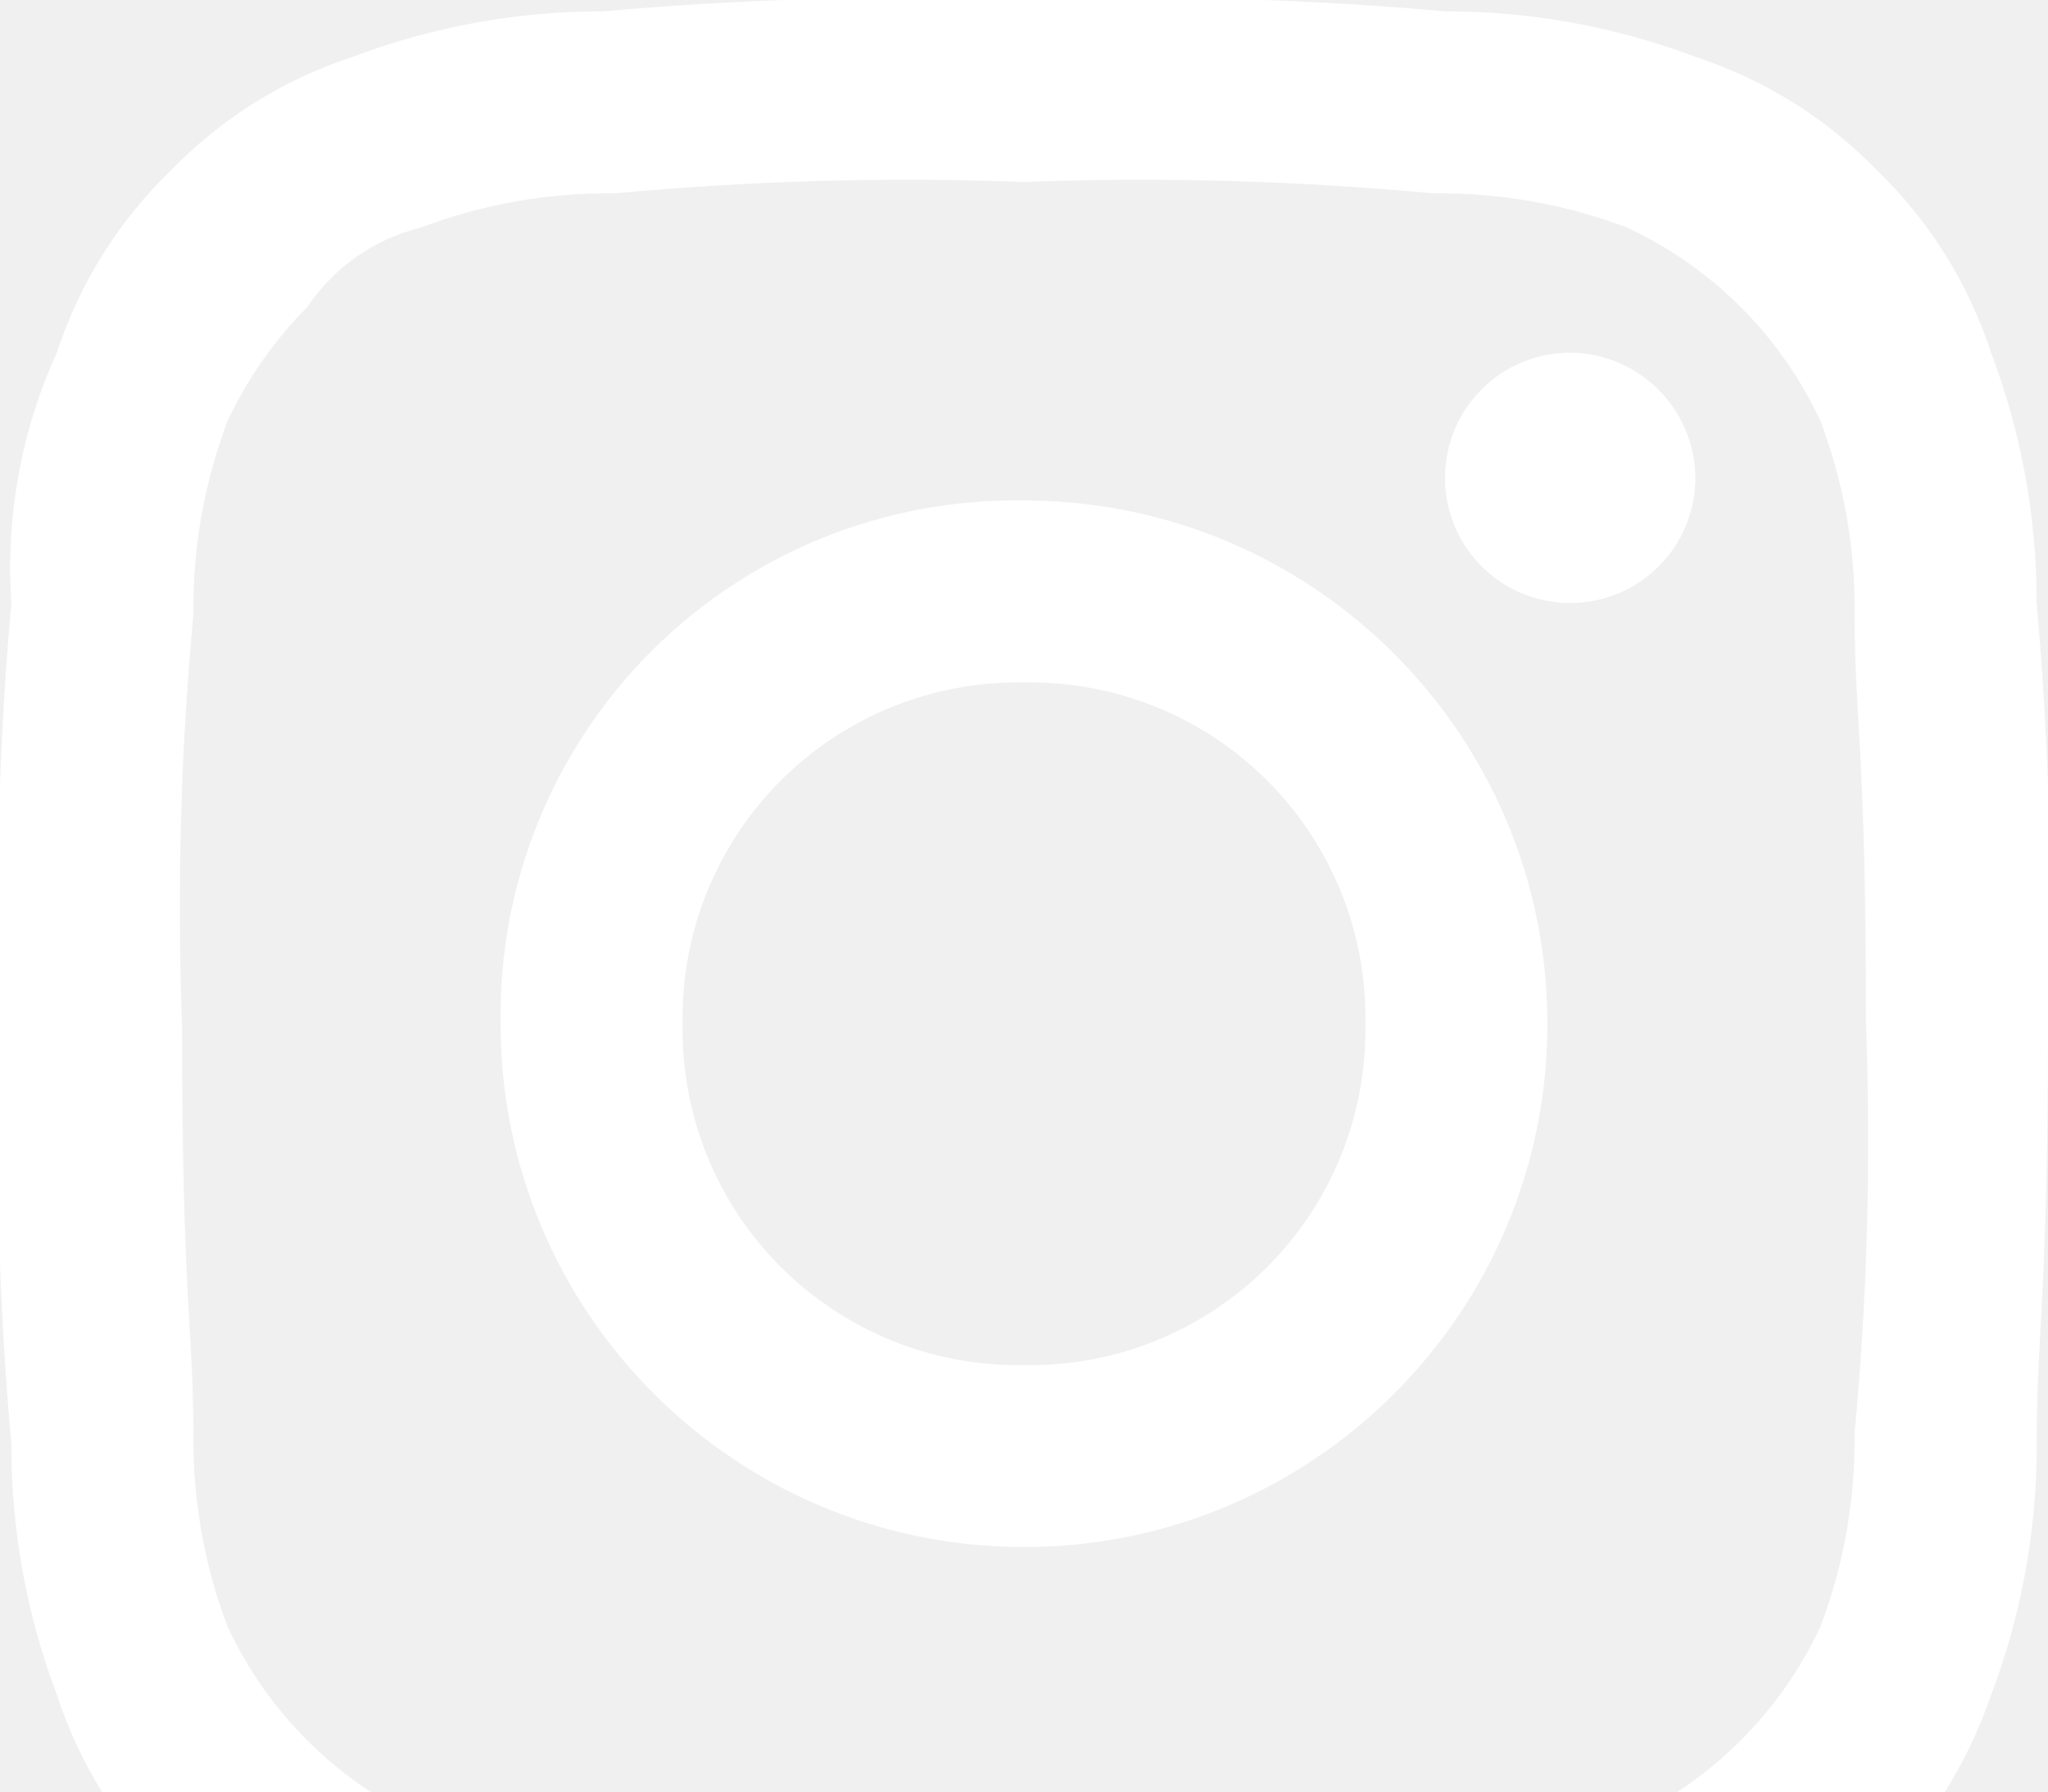
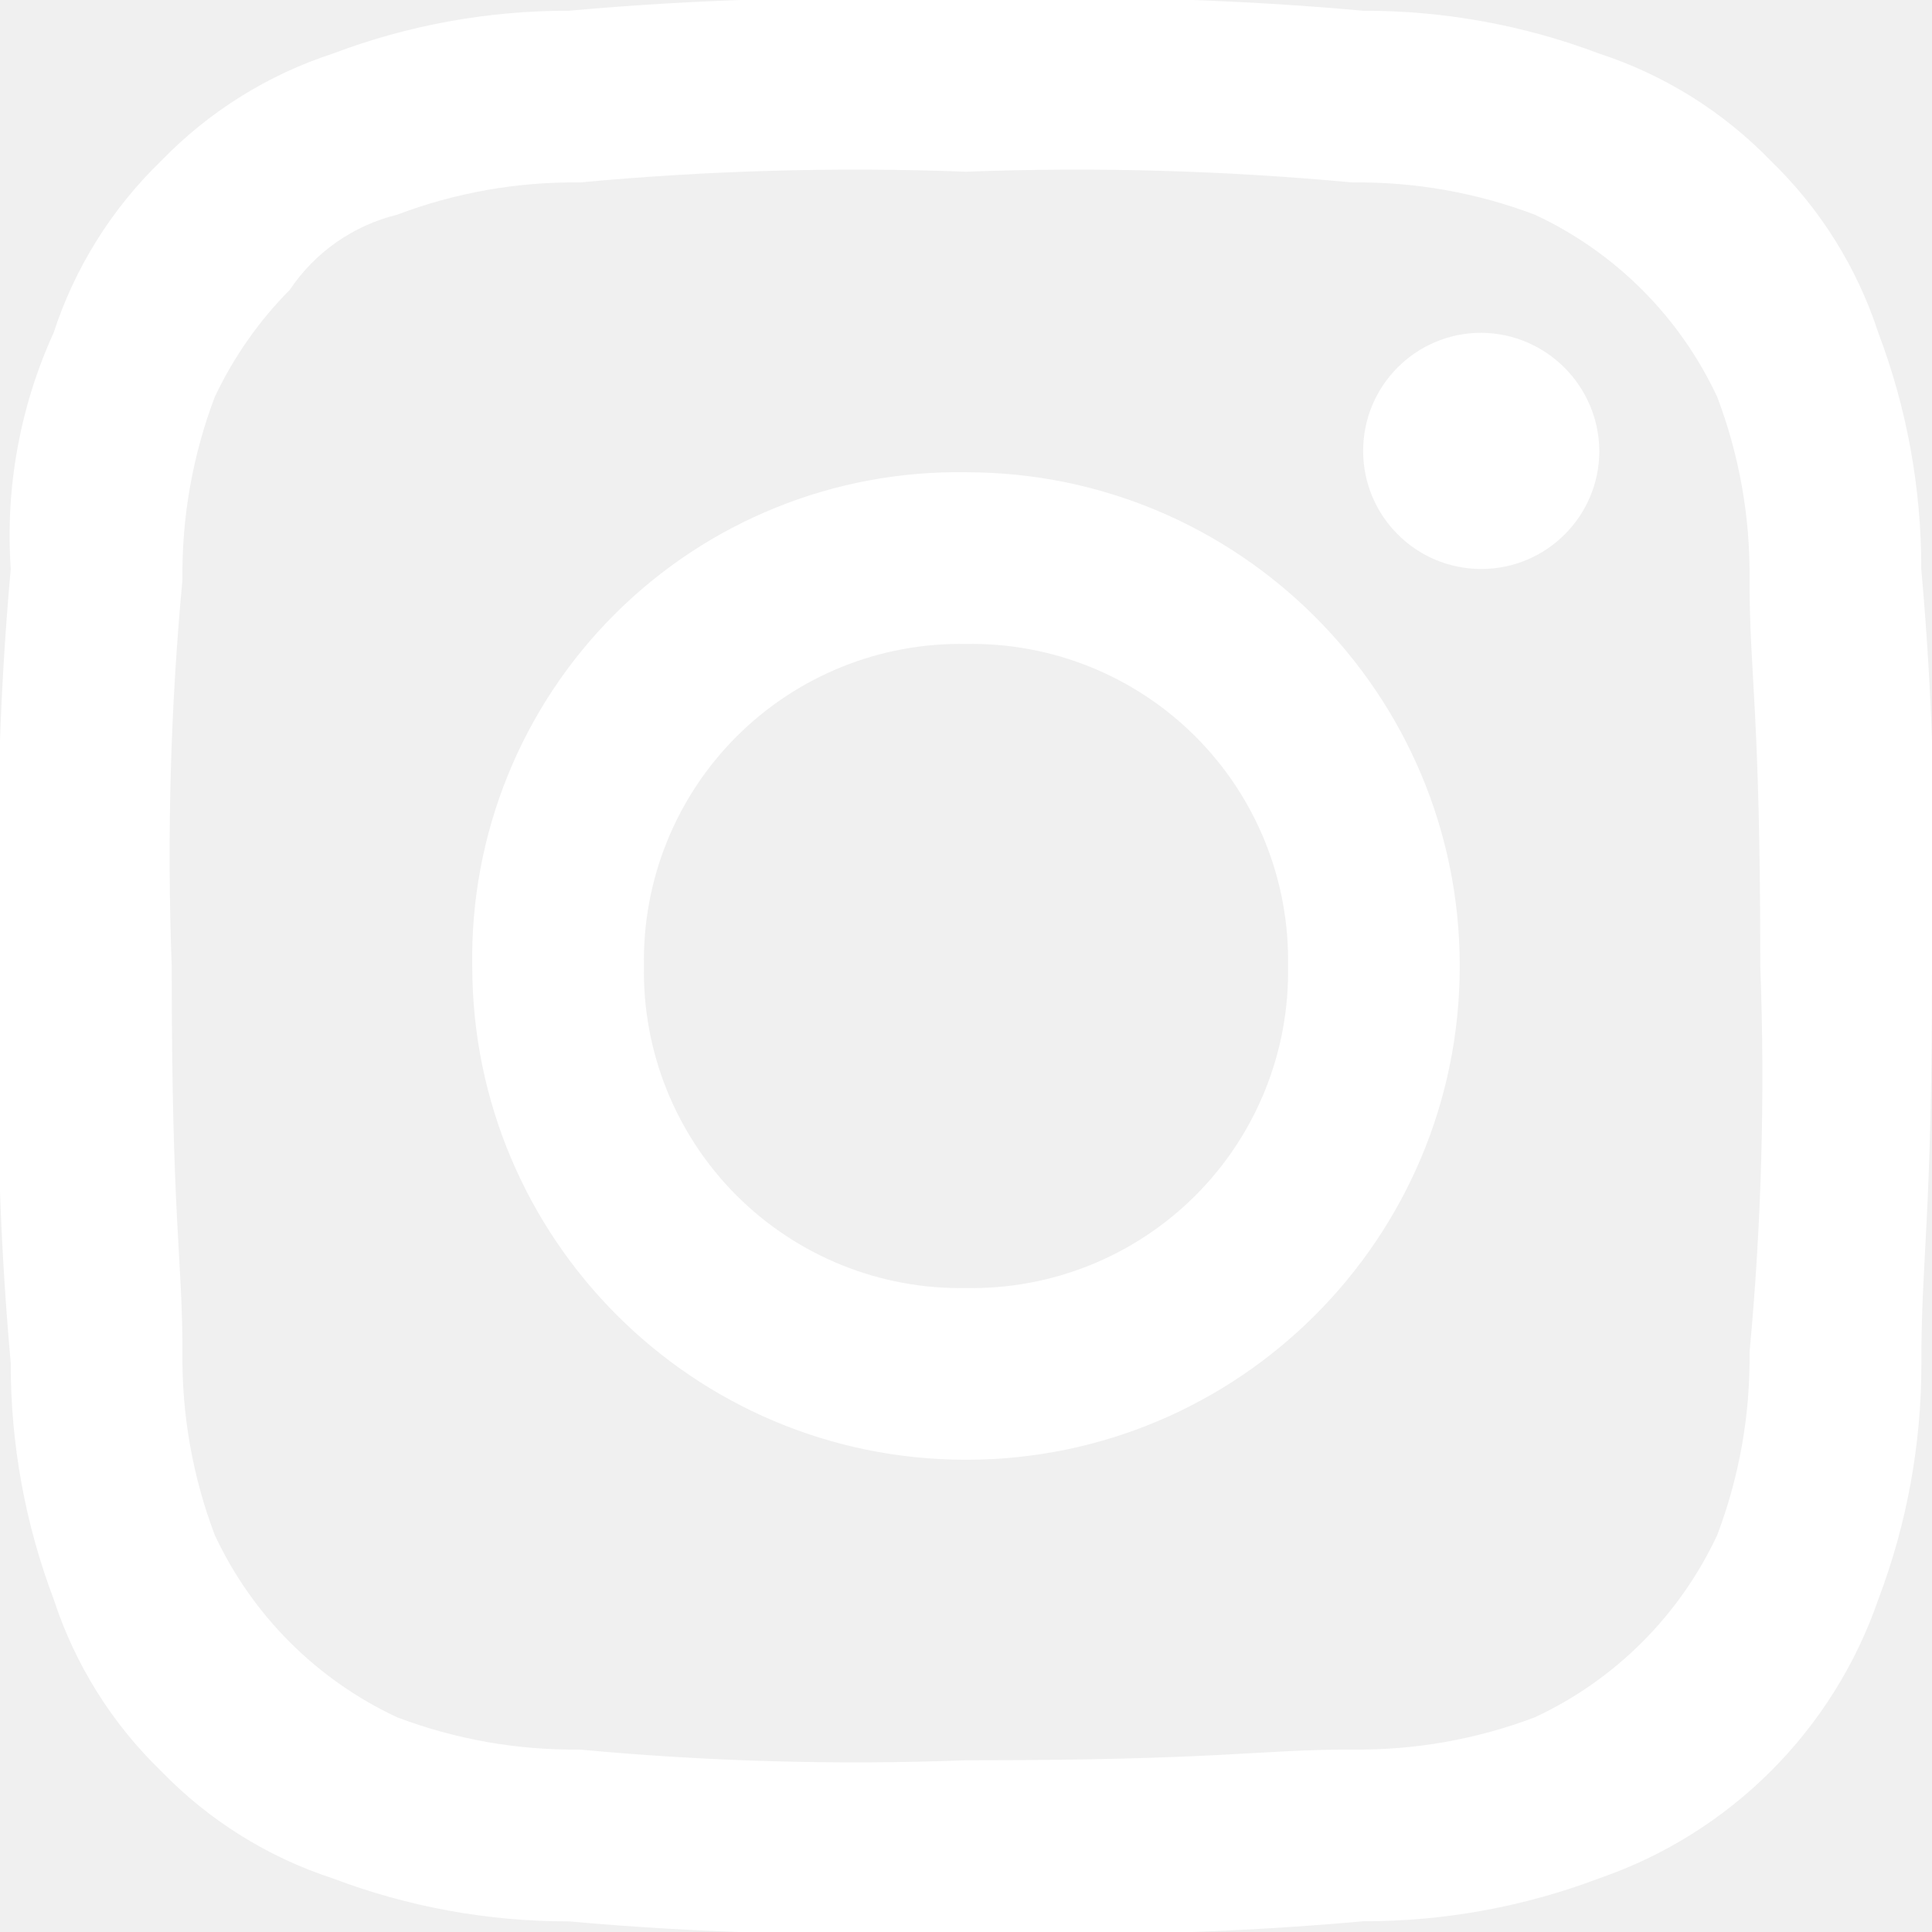
- <svg xmlns="http://www.w3.org/2000/svg" viewBox="0 0 16 14">
+ <svg xmlns="http://www.w3.org/2000/svg" viewBox="0 0 16 16">
  <path d="M8,1.422a24.53,24.53,0,0,1,3.2.089,4.123,4.123,0,0,1,1.511.267,3.122,3.122,0,0,1,1.511,1.511A4.123,4.123,0,0,1,14.489,4.8c0,.8.089,1.067.089,3.2a24.53,24.53,0,0,1-.089,3.2,4.123,4.123,0,0,1-.267,1.511,3.122,3.122,0,0,1-1.511,1.511,4.123,4.123,0,0,1-1.511.267c-.8,0-1.067.089-3.2.089a24.53,24.53,0,0,1-3.2-.089,4.123,4.123,0,0,1-1.511-.267,3.122,3.122,0,0,1-1.511-1.511A4.123,4.123,0,0,1,1.511,11.2c0-.8-.089-1.067-.089-3.2a24.53,24.53,0,0,1,.089-3.2,4.123,4.123,0,0,1,.267-1.511A3.192,3.192,0,0,1,2.4,2.4a1.5,1.5,0,0,1,.889-.622A4.123,4.123,0,0,1,4.8,1.511,24.53,24.53,0,0,1,8,1.422M8,0A26.264,26.264,0,0,0,4.711.089,5.488,5.488,0,0,0,2.756.444a3.48,3.48,0,0,0-1.422.889A3.48,3.48,0,0,0,.444,2.756,4.05,4.05,0,0,0,.089,4.711,26.264,26.264,0,0,0,0,8a26.264,26.264,0,0,0,.089,3.289,5.488,5.488,0,0,0,.356,1.956,3.48,3.48,0,0,0,.889,1.422,3.48,3.48,0,0,0,1.422.889,5.488,5.488,0,0,0,1.956.356A26.264,26.264,0,0,0,8,16a26.264,26.264,0,0,0,3.289-.089,5.488,5.488,0,0,0,1.956-.356,3.729,3.729,0,0,0,2.311-2.311,5.488,5.488,0,0,0,.356-1.956C15.911,10.4,16,10.133,16,8a26.264,26.264,0,0,0-.089-3.289,5.488,5.488,0,0,0-.356-1.956,3.48,3.48,0,0,0-.889-1.422A3.48,3.48,0,0,0,13.244.444,5.488,5.488,0,0,0,11.289.089,26.264,26.264,0,0,0,8,0M8,3.911A4.023,4.023,0,0,0,3.911,8,4.089,4.089,0,1,0,8,3.911m0,6.756A2.619,2.619,0,0,1,5.333,8,2.619,2.619,0,0,1,8,5.333,2.619,2.619,0,0,1,10.667,8,2.619,2.619,0,0,1,8,10.667m4.267-7.911a.978.978,0,1,0,.978.978.986.986,0,0,0-.978-.978" fill="#fff" fill-rule="evenodd" />
</svg>
